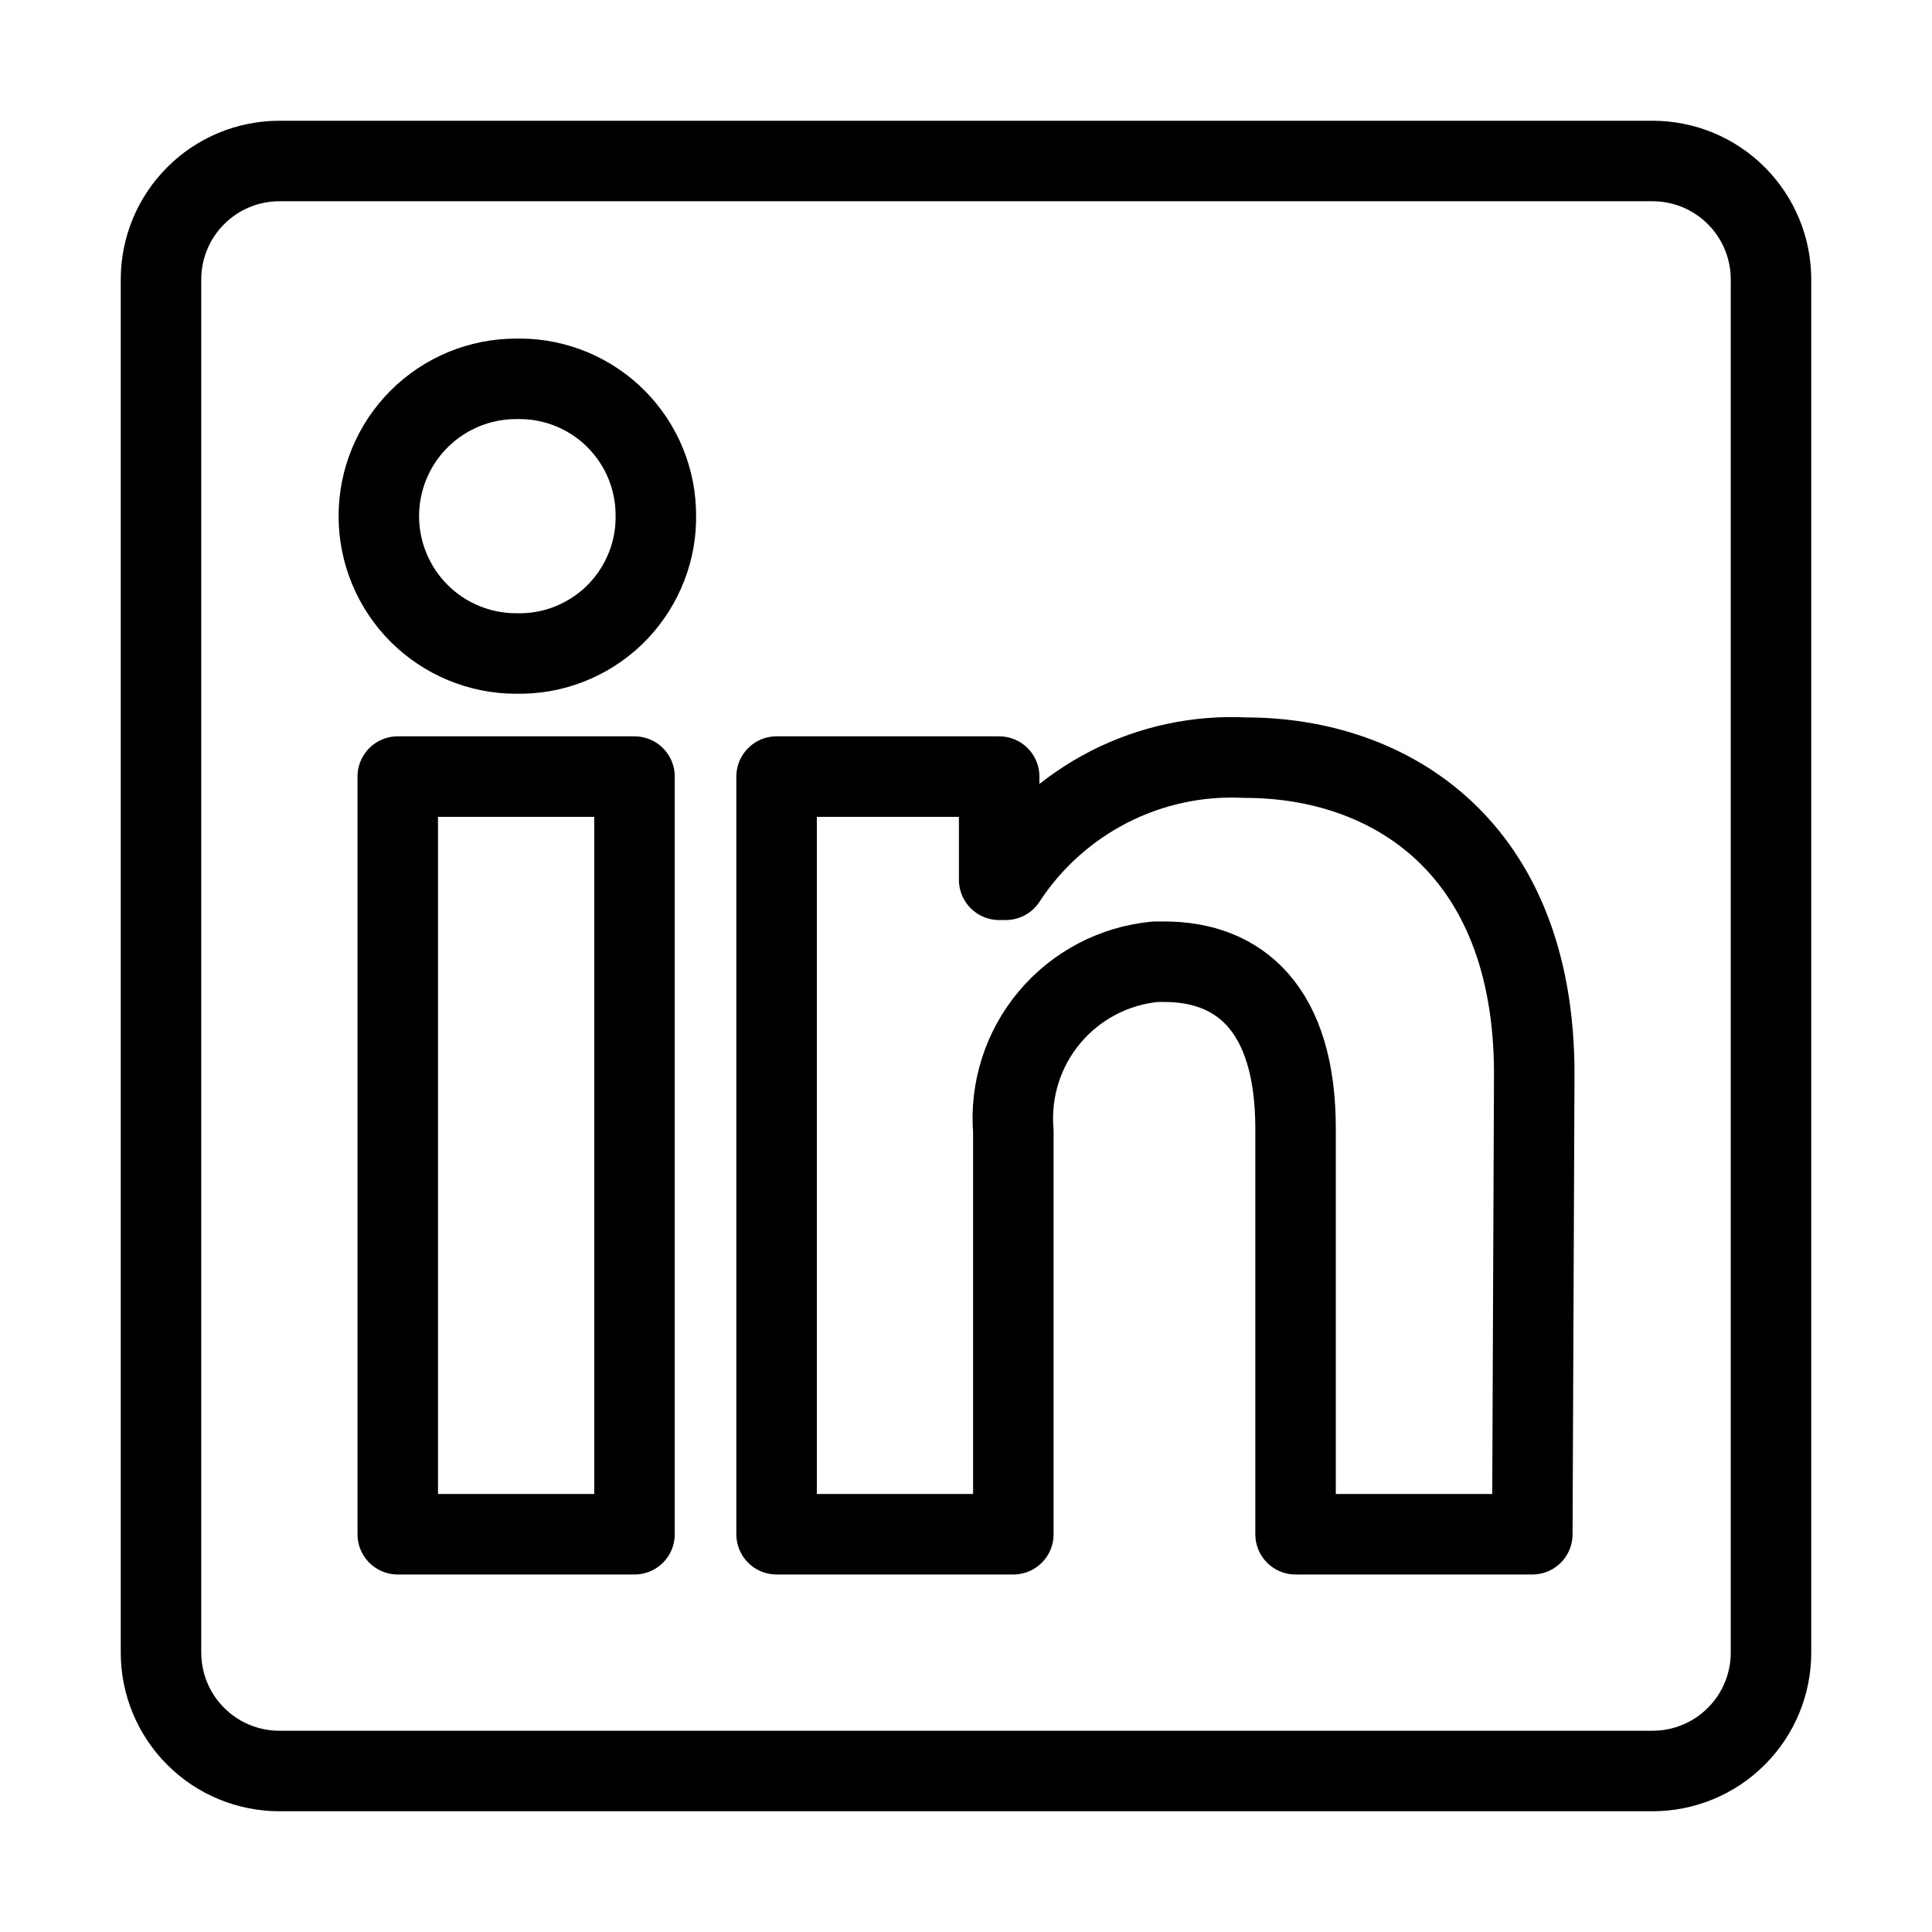
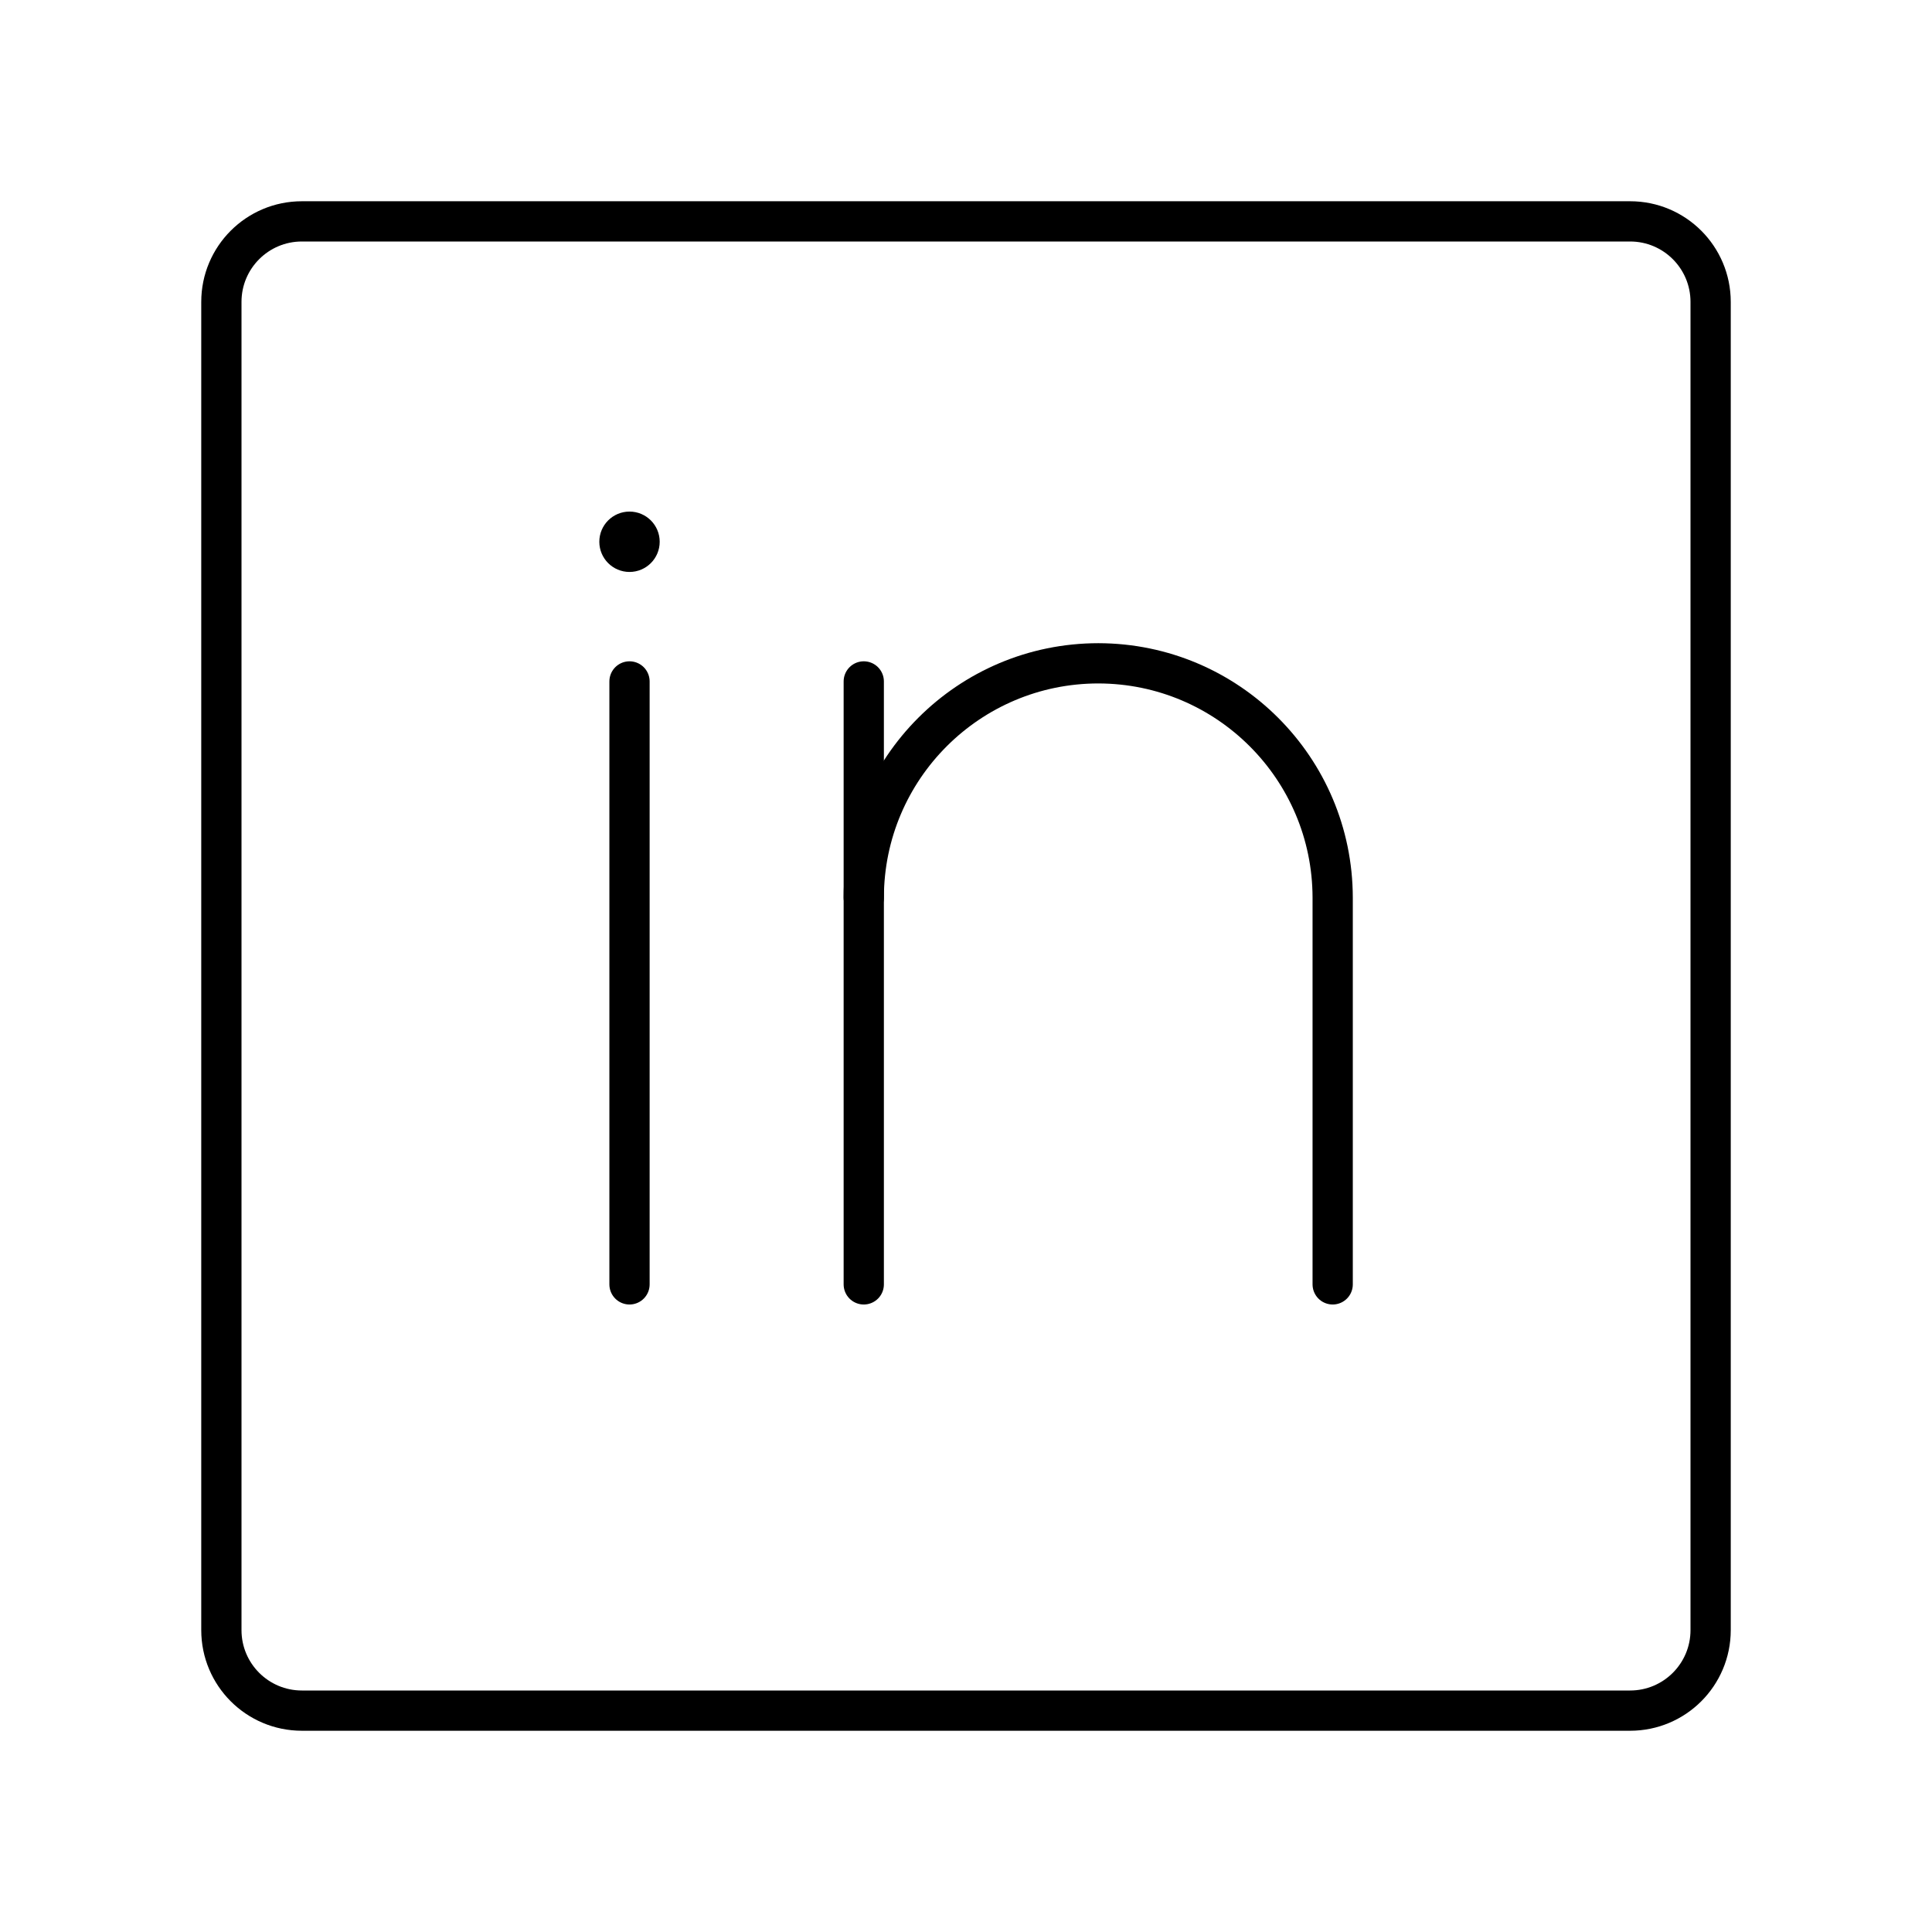
- <svg xmlns="http://www.w3.org/2000/svg" width="800px" height="800px" viewBox="0 0 24 24" fill="none">
-   <path d="M22 3.471V20.529C22 20.919 21.845 21.294 21.569 21.569C21.294 21.845 20.919 22 20.529 22H3.471C3.081 22 2.706 21.845 2.431 21.569C2.155 21.294 2 20.919 2 20.529V3.471C2 3.081 2.155 2.707 2.431 2.431C2.706 2.155 3.081 2 3.471 2H20.529C20.919 2 21.294 2.155 21.569 2.431C21.845 2.707 22 3.081 22 3.471V3.471ZM7.882 9.647H4.941V19.059H7.882V9.647ZM8.147 6.412C8.149 6.189 8.106 5.969 8.023 5.763C7.939 5.556 7.815 5.369 7.659 5.21C7.503 5.052 7.317 4.926 7.112 4.839C6.907 4.753 6.687 4.707 6.465 4.706H6.412C5.959 4.706 5.525 4.886 5.205 5.206C4.886 5.525 4.706 5.959 4.706 6.412C4.706 6.864 4.886 7.298 5.205 7.618C5.525 7.938 5.959 8.118 6.412 8.118V8.118C6.634 8.123 6.856 8.085 7.063 8.005C7.271 7.924 7.461 7.804 7.622 7.651C7.783 7.497 7.912 7.313 8.002 7.11C8.093 6.906 8.142 6.687 8.147 6.465V6.412ZM19.059 13.341C19.059 10.512 17.259 9.412 15.471 9.412C14.885 9.382 14.302 9.507 13.78 9.773C13.258 10.04 12.814 10.438 12.494 10.929H12.412V9.647H9.647V19.059H12.588V14.053C12.546 13.54 12.707 13.031 13.038 12.637C13.368 12.243 13.841 11.995 14.353 11.947H14.465C15.4 11.947 16.094 12.535 16.094 14.018V19.059H19.035L19.059 13.341Z" stroke="#000000" stroke-linejoin="round" />
+ <svg xmlns="http://www.w3.org/2000/svg" width="800px" height="800px" viewBox="0 0 48 48" version="1.1">
+   <defs>
+     <style>.b{fill:#000000;}.c{fill:none;stroke:#000000;stroke-linecap:round;stroke-linejoin:round;}</style>
+   </defs>
+   <circle class="b" cx="15.64" cy="13.46" r=".75" />
+   <line class="c" x1="15.64" x2="15.64" y1="16.93" y2="31.91" />
+   <path class="c" d="m33.11 31.91v-9.61a5.83 5.83 0 0 0-5.82-5.82 5.83 5.83 0 0 0-5.83 5.82v9.61" />
+   <line class="c" x1="21.46" x2="21.46" y1="22.3" y2="16.93" />
+   <path class="c" d="m40.5 5.5h-33a2 2 0 0 0-2 2v33a2 2 0 0 0 2 2h33a2 2 0 0 0 2-2v-33a2 2 0 0 0-2-2z" />
</svg>
